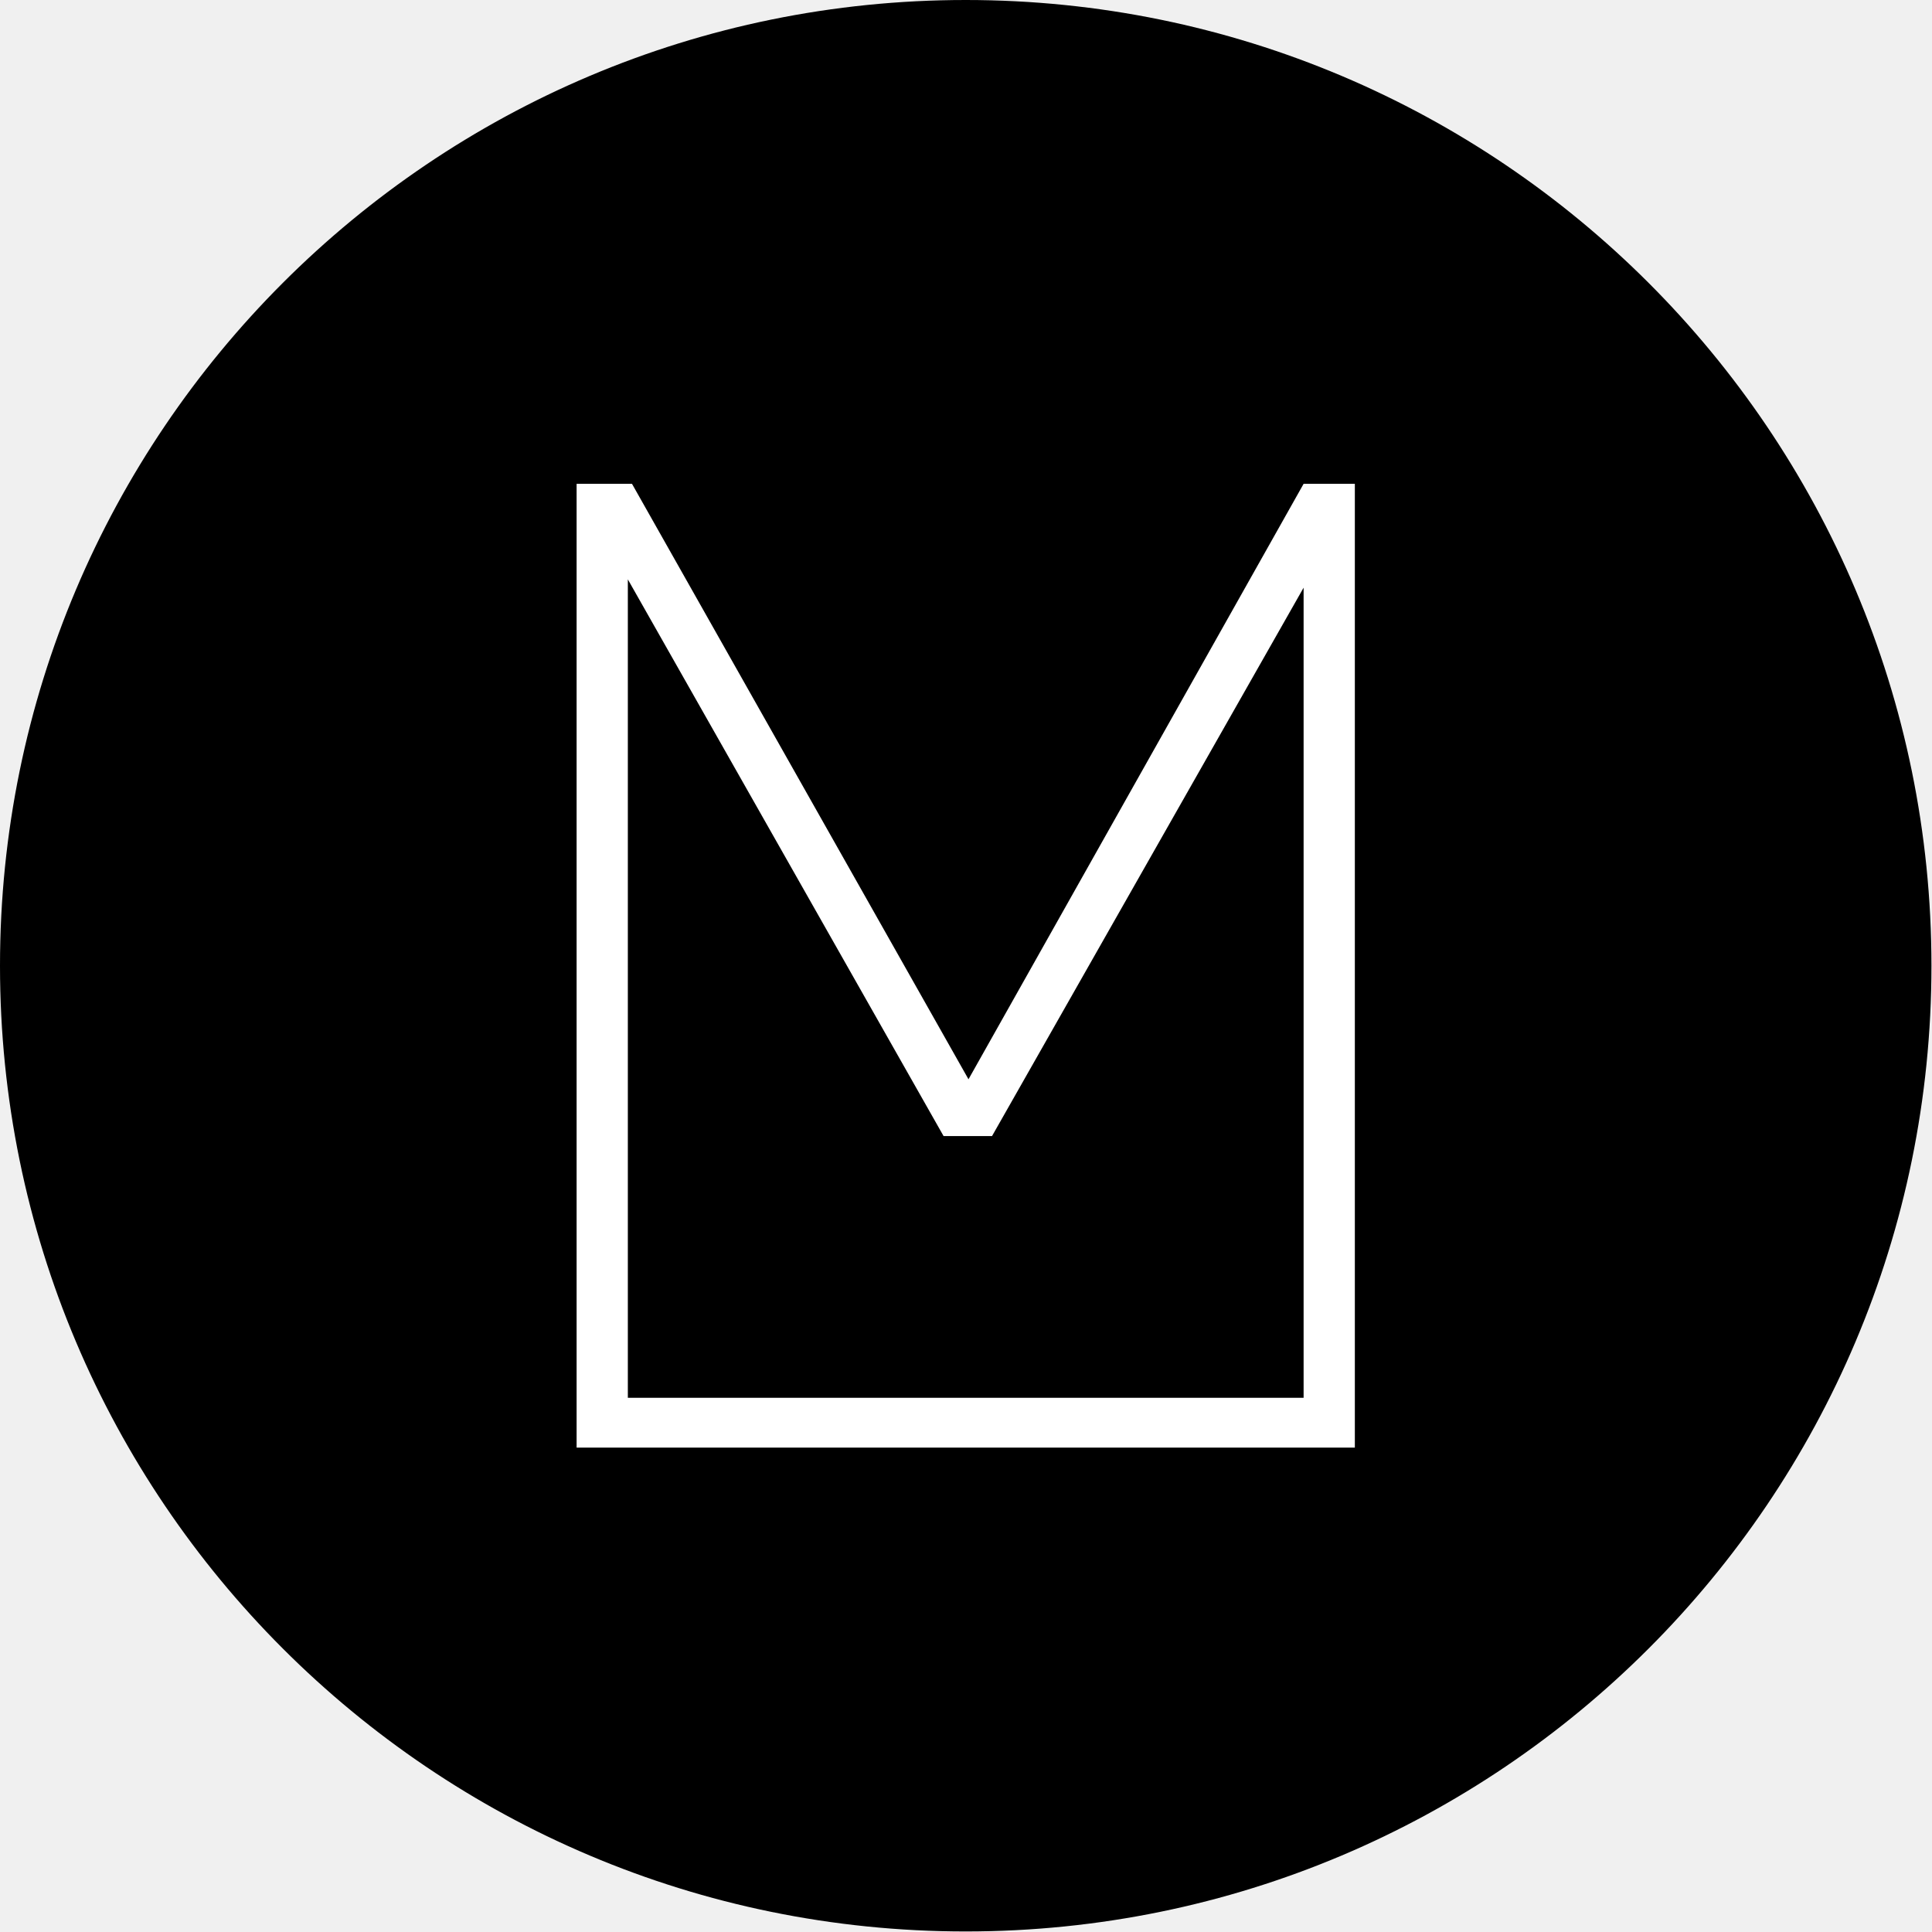
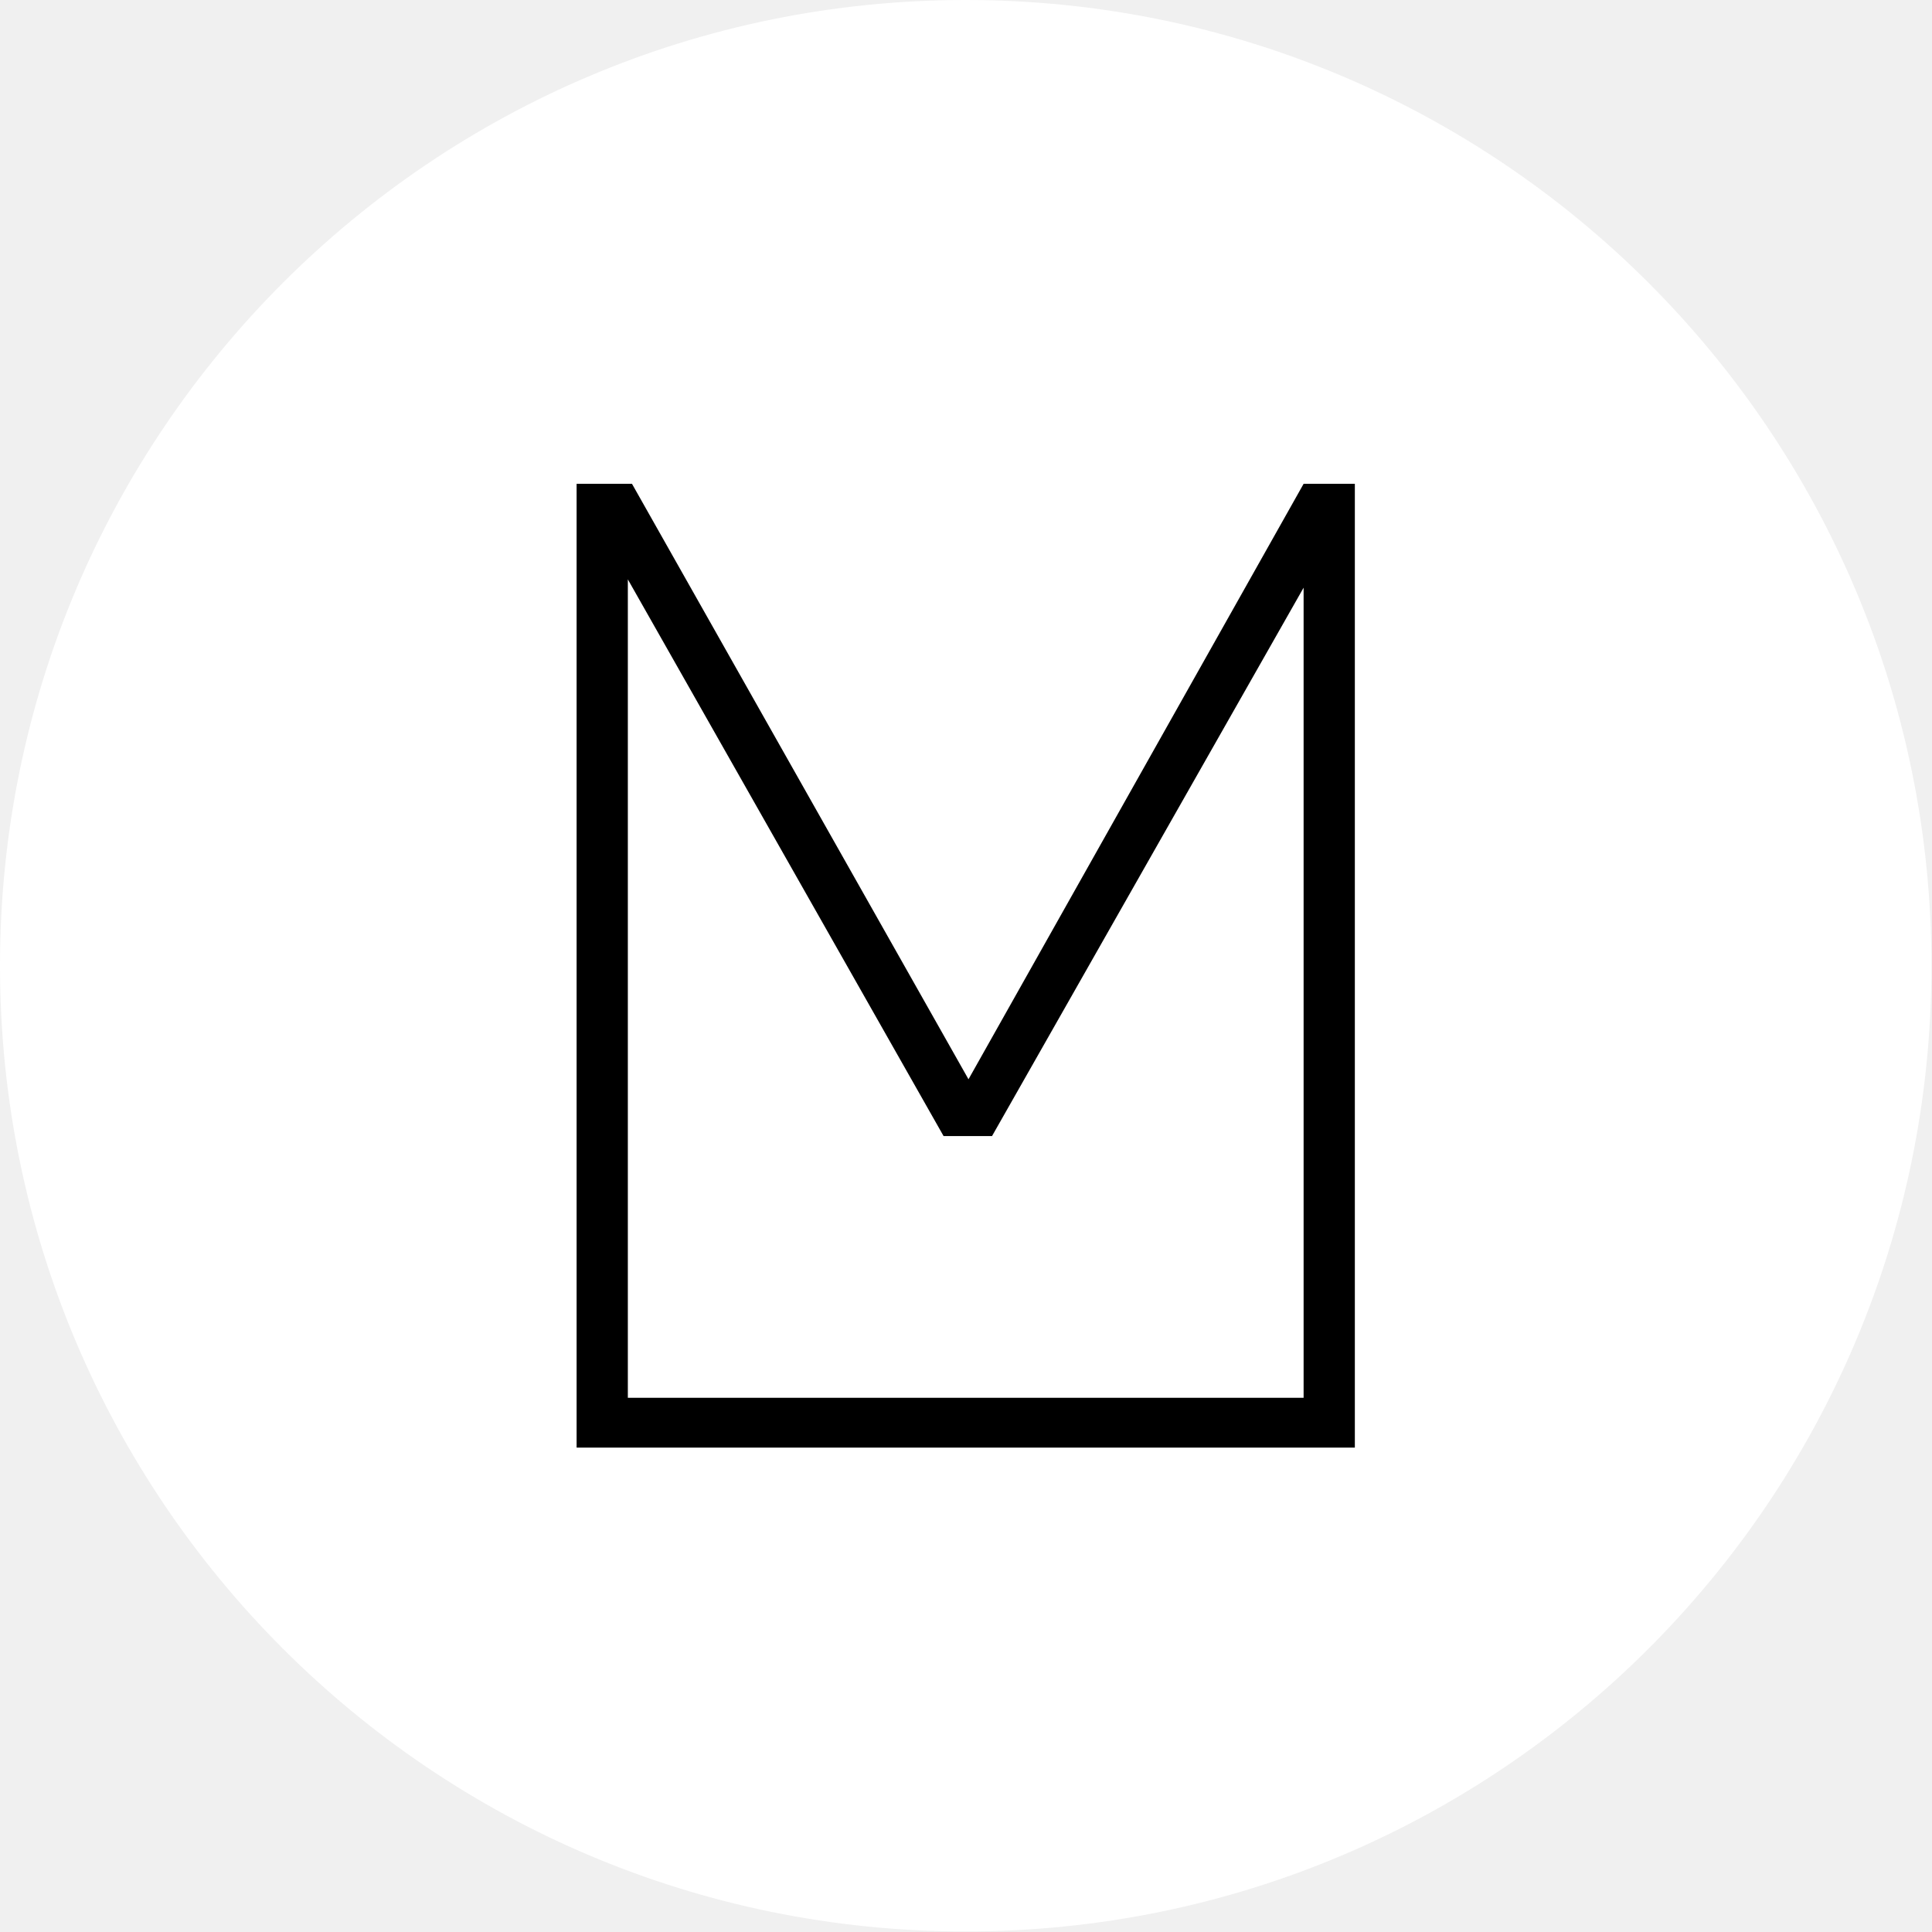
<svg xmlns="http://www.w3.org/2000/svg" version="1.1" width="2000" height="2000" viewBox="0 0 2000 2000">
  <g transform="matrix(1,0,0,1,-0.2844311,-0.2844311)">
    <svg viewBox="0 0 334 334" data-background-color="#575c5f" preserveAspectRatio="xMidYMid meet" height="2000" width="2000">
      <g id="tight-bounds" transform="matrix(1,0,0,1,0.0475,0.0475)">
        <svg viewBox="0 0 333.905 333.905" height="333.905" width="333.905">
          <g>
            <svg />
          </g>
          <g>
            <svg viewBox="0 0 333.905 333.905" height="333.905" width="333.905">
              <g>
-                 <path d="M0 166.952c0-92.205 74.747-166.952 166.952-166.952 92.205 0 166.952 74.747 166.953 166.952 0 92.205-74.747 166.952-166.953 166.953-92.205 0-166.952-74.747-166.952-166.953zM166.952 318.411c83.648 0 151.458-67.81 151.459-151.459 0-83.648-67.81-151.458-151.459-151.458-83.648 0-151.458 67.81-151.458 151.458 0 83.648 67.81 151.458 151.458 151.459z" data-fill-palette-color="tertiary" fill="#000000" stroke="transparent" />
-                 <ellipse rx="160.274" ry="160.274" cx="166.952" cy="166.952" fill="#000000" stroke="transparent" stroke-width="0" fill-opacity="1" data-fill-palette-color="tertiary" />
+                 <path d="M0 166.952c0-92.205 74.747-166.952 166.952-166.952 92.205 0 166.952 74.747 166.953 166.952 0 92.205-74.747 166.952-166.953 166.953-92.205 0-166.952-74.747-166.952-166.953zM166.952 318.411c83.648 0 151.458-67.81 151.459-151.459 0-83.648-67.81-151.458-151.459-151.458-83.648 0-151.458 67.81-151.458 151.458 0 83.648 67.81 151.458 151.458 151.459z" data-fill-palette-color="tertiary" fill="#ffffff" stroke="transparent" />
+                 <ellipse rx="160.274" ry="160.274" cx="166.952" cy="166.952" fill="#ffffff" stroke="transparent" stroke-width="0" fill-opacity="1" data-fill-palette-color="tertiary" />
              </g>
              <g transform="matrix(1,0,0,1,87.71225,71.17305)">
                <svg viewBox="0 0 158.48 191.558" height="191.558" width="158.48">
                  <g>
                    <svg viewBox="0 0 158.48 191.558" height="191.558" width="158.48">
                      <g>
                        <svg viewBox="0 0 158.48 191.558" height="191.558" width="158.48">
                          <g id="textblocktransform">
                            <svg viewBox="0 0 158.48 191.558" height="191.558" width="158.48" id="textblock">
                              <g>
                                <svg viewBox="0 0 158.48 191.558" height="191.558" width="158.48">
                                  <g transform="matrix(1,0,0,1,0,0)">
                                    <svg width="158.48" viewBox="1.95 -37.35 33.1 39.8" height="191.558" data-palette-color="#575c5f">
-                                       <path d="M4.45-0.05L4.45-34.85 6.45-34.85 18.6-13.35 30.7-34.85 32.55-34.85 32.55-0.05 4.45-0.05ZM6.3-31.4L6.3-1.85 30.7-1.85 30.7-31.1 19.45-11.3 17.7-11.3 6.3-31.4Z" opacity="1" transform="matrix(1,0,0,1,0,0)" fill="#ffffff" class="wordmark-text-0" data-fill-palette-color="quaternary" id="text-0" />
+                                       <path d="M4.45-0.05L4.45-34.85 6.45-34.85 18.6-13.35 30.7-34.85 32.55-34.85 32.55-0.05 4.45-0.05ZM6.3-31.4L6.3-1.85 30.7-1.85 30.7-31.1 19.45-11.3 17.7-11.3 6.3-31.4Z" opacity="1" transform="matrix(1,0,0,1,0,0)" fill="#000000" class="wordmark-text-0" data-fill-palette-color="quaternary" id="text-0" />
                                    </svg>
                                  </g>
                                </svg>
                              </g>
                            </svg>
                          </g>
                        </svg>
                      </g>
                    </svg>
                  </g>
                </svg>
              </g>
            </svg>
          </g>
          <defs />
        </svg>
        <rect width="333.905" height="333.905" fill="none" stroke="none" visibility="hidden" />
      </g>
    </svg>
  </g>
</svg>
